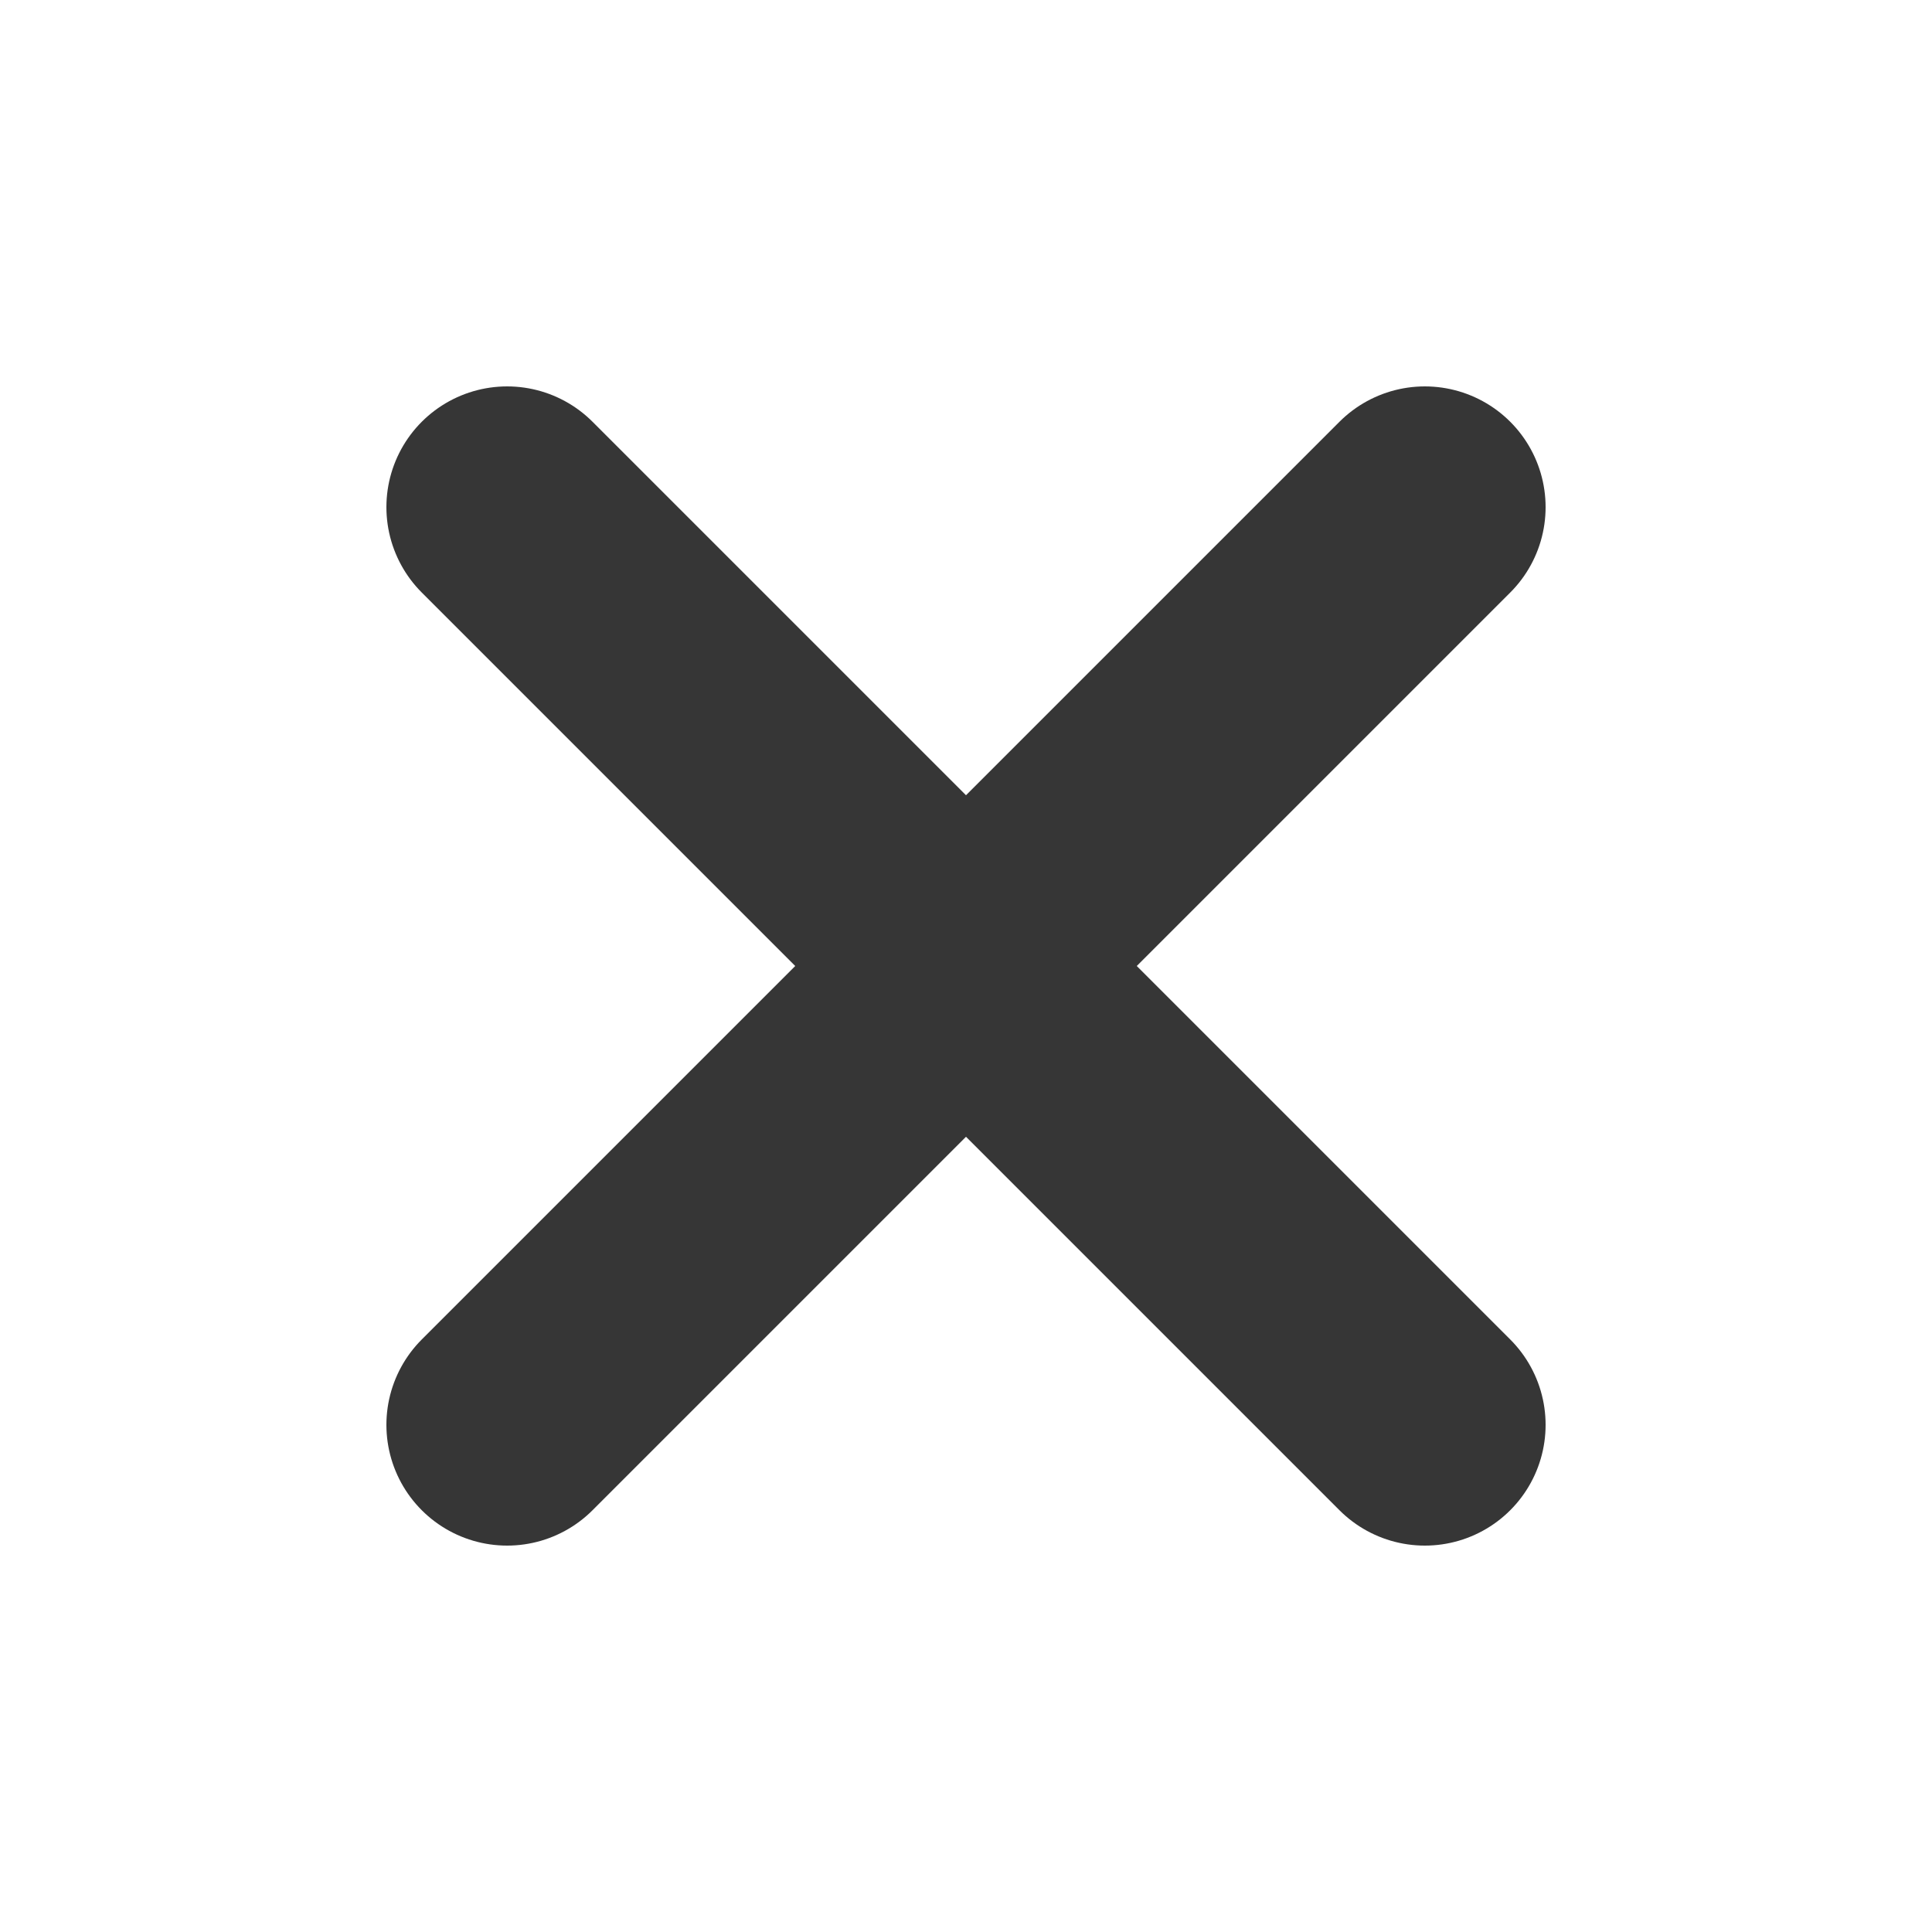
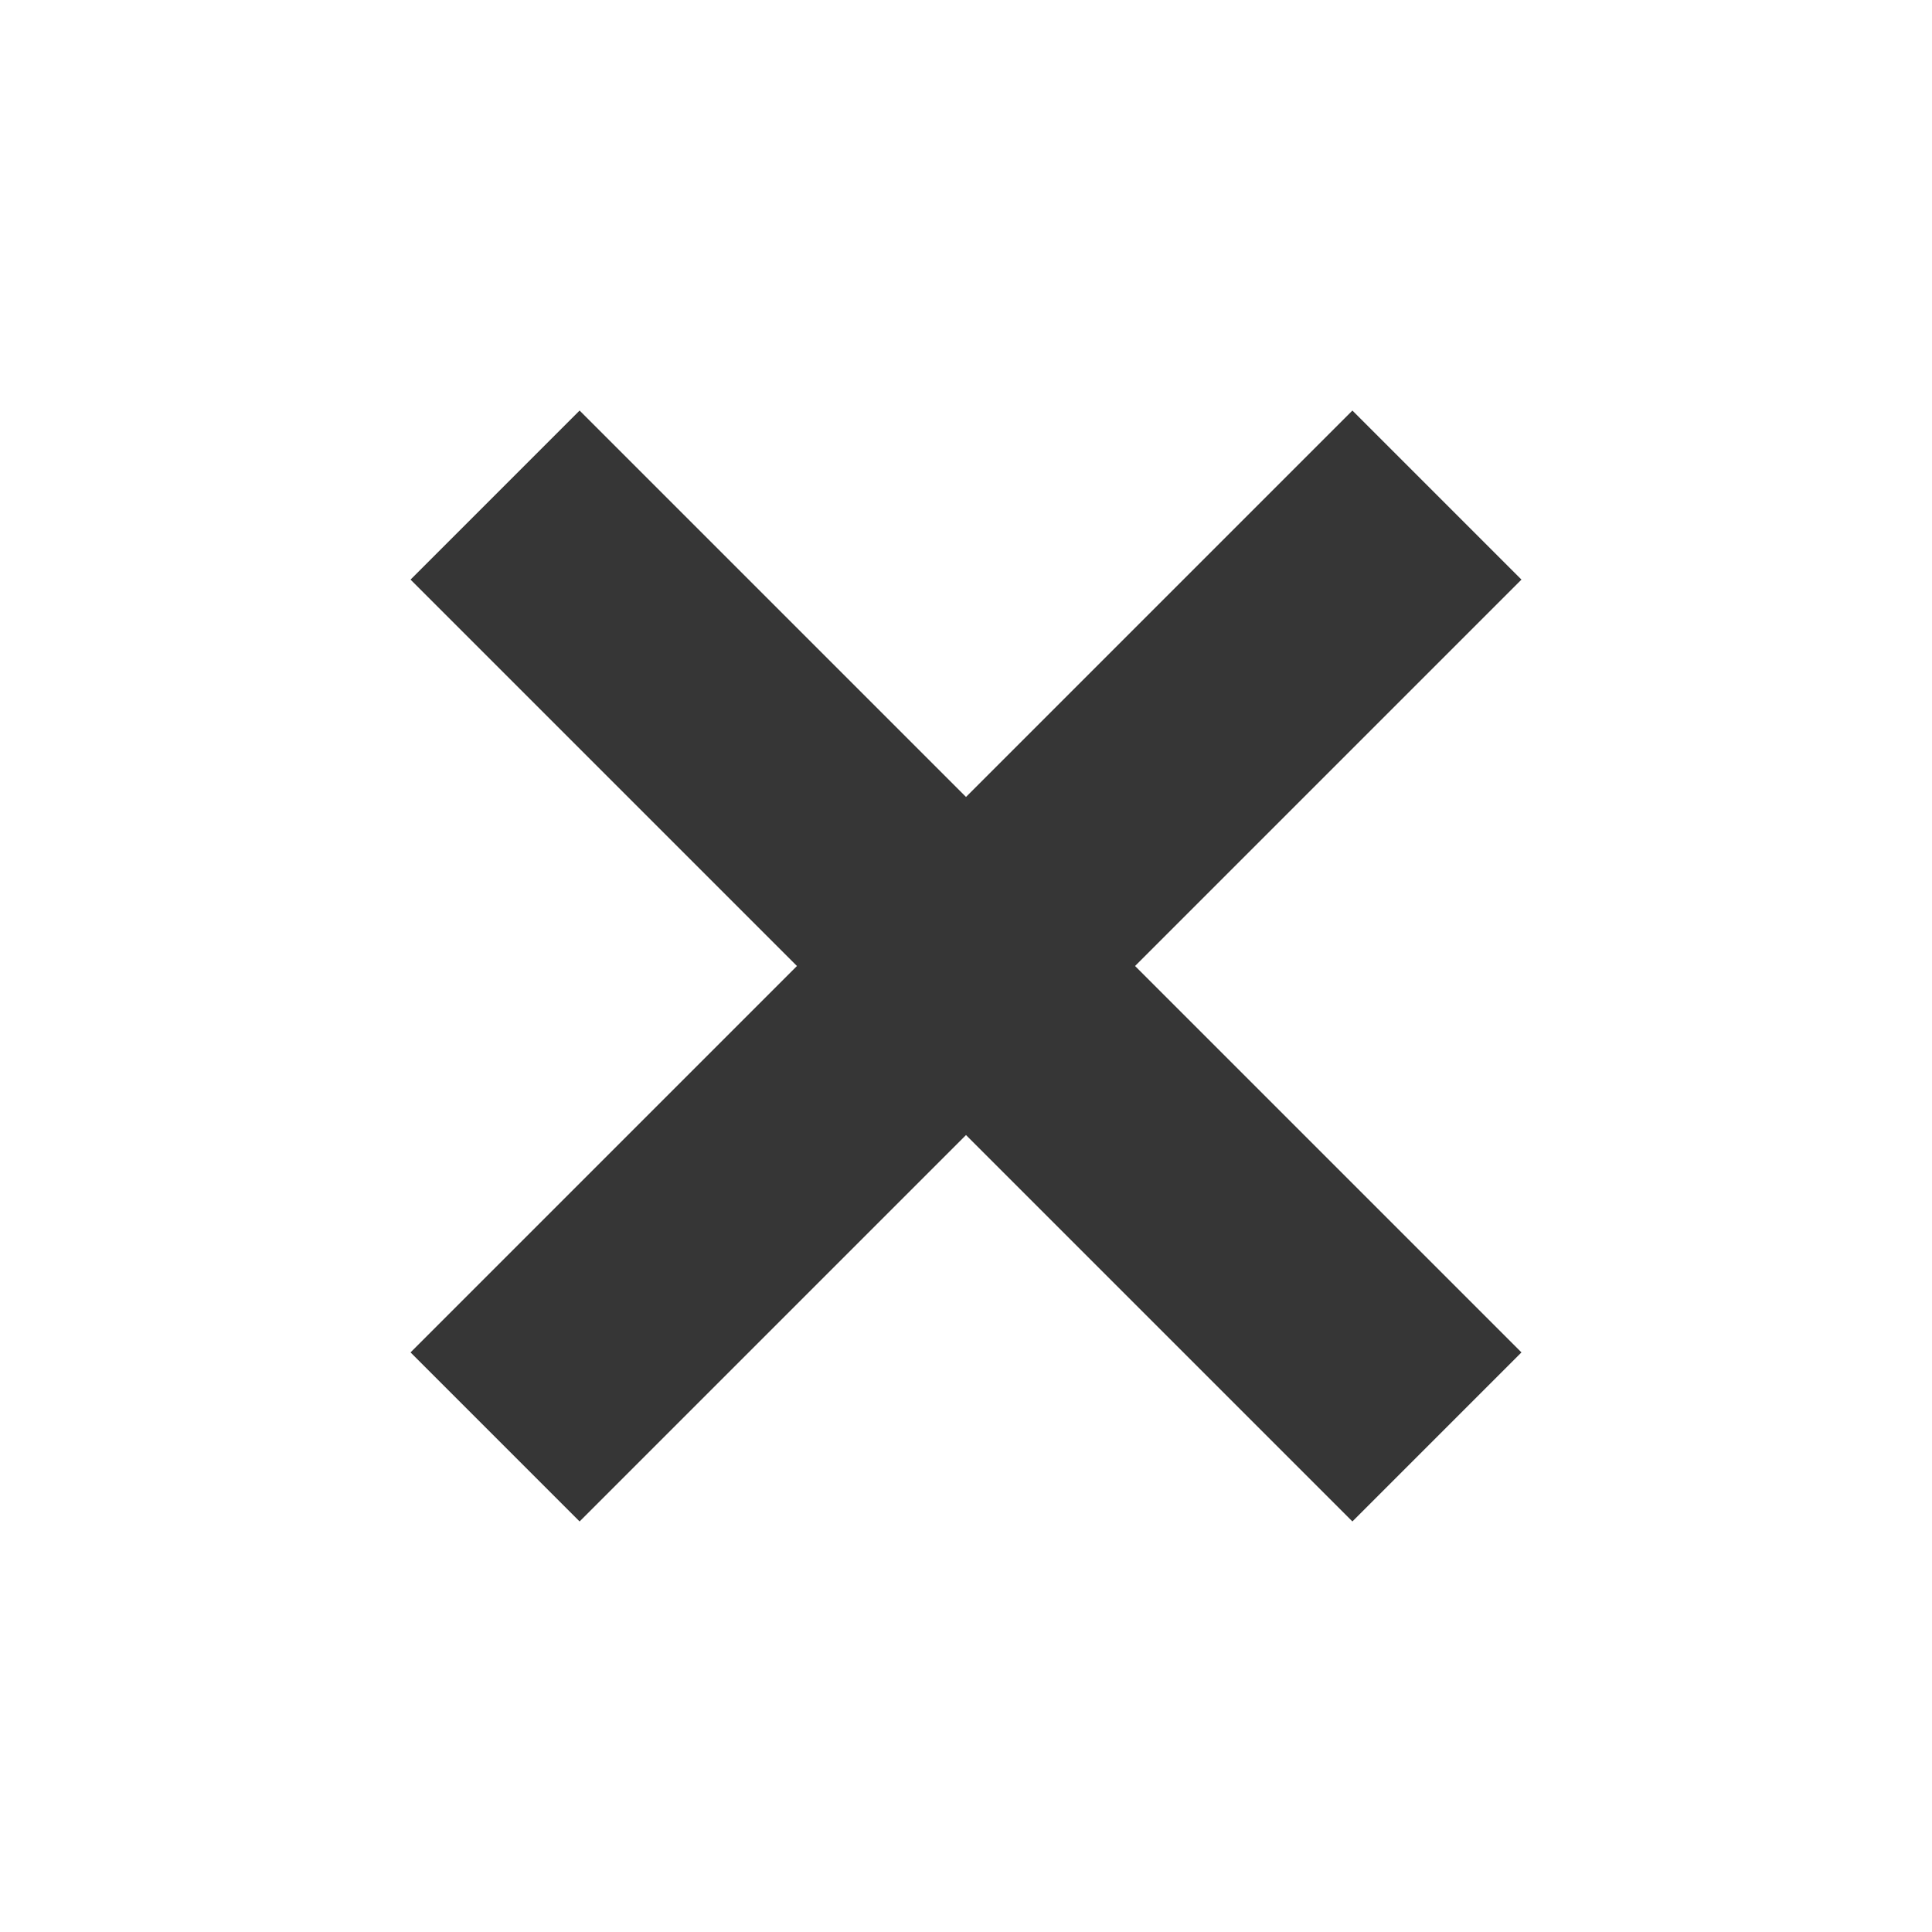
<svg xmlns="http://www.w3.org/2000/svg" width="16" height="16" viewBox="0 0 16 16">
-   <path d="M4.2 4.2 L11.8 11.8 M11.8 4.2 L4.2 11.8" fill="none" stroke="#363636" stroke-width="2" stroke-linecap="round" />
+   <path fill="#363636" d="M3.4 4.8 L4.8 3.4 L8 6.6 L11.2 3.4 L12.6 4.8 L9.4 8 L12.6 11.2 L11.2 12.6 L8 9.4 L4.8 12.6 L3.4 11.2 L6.6 8 Z" />
</svg>
